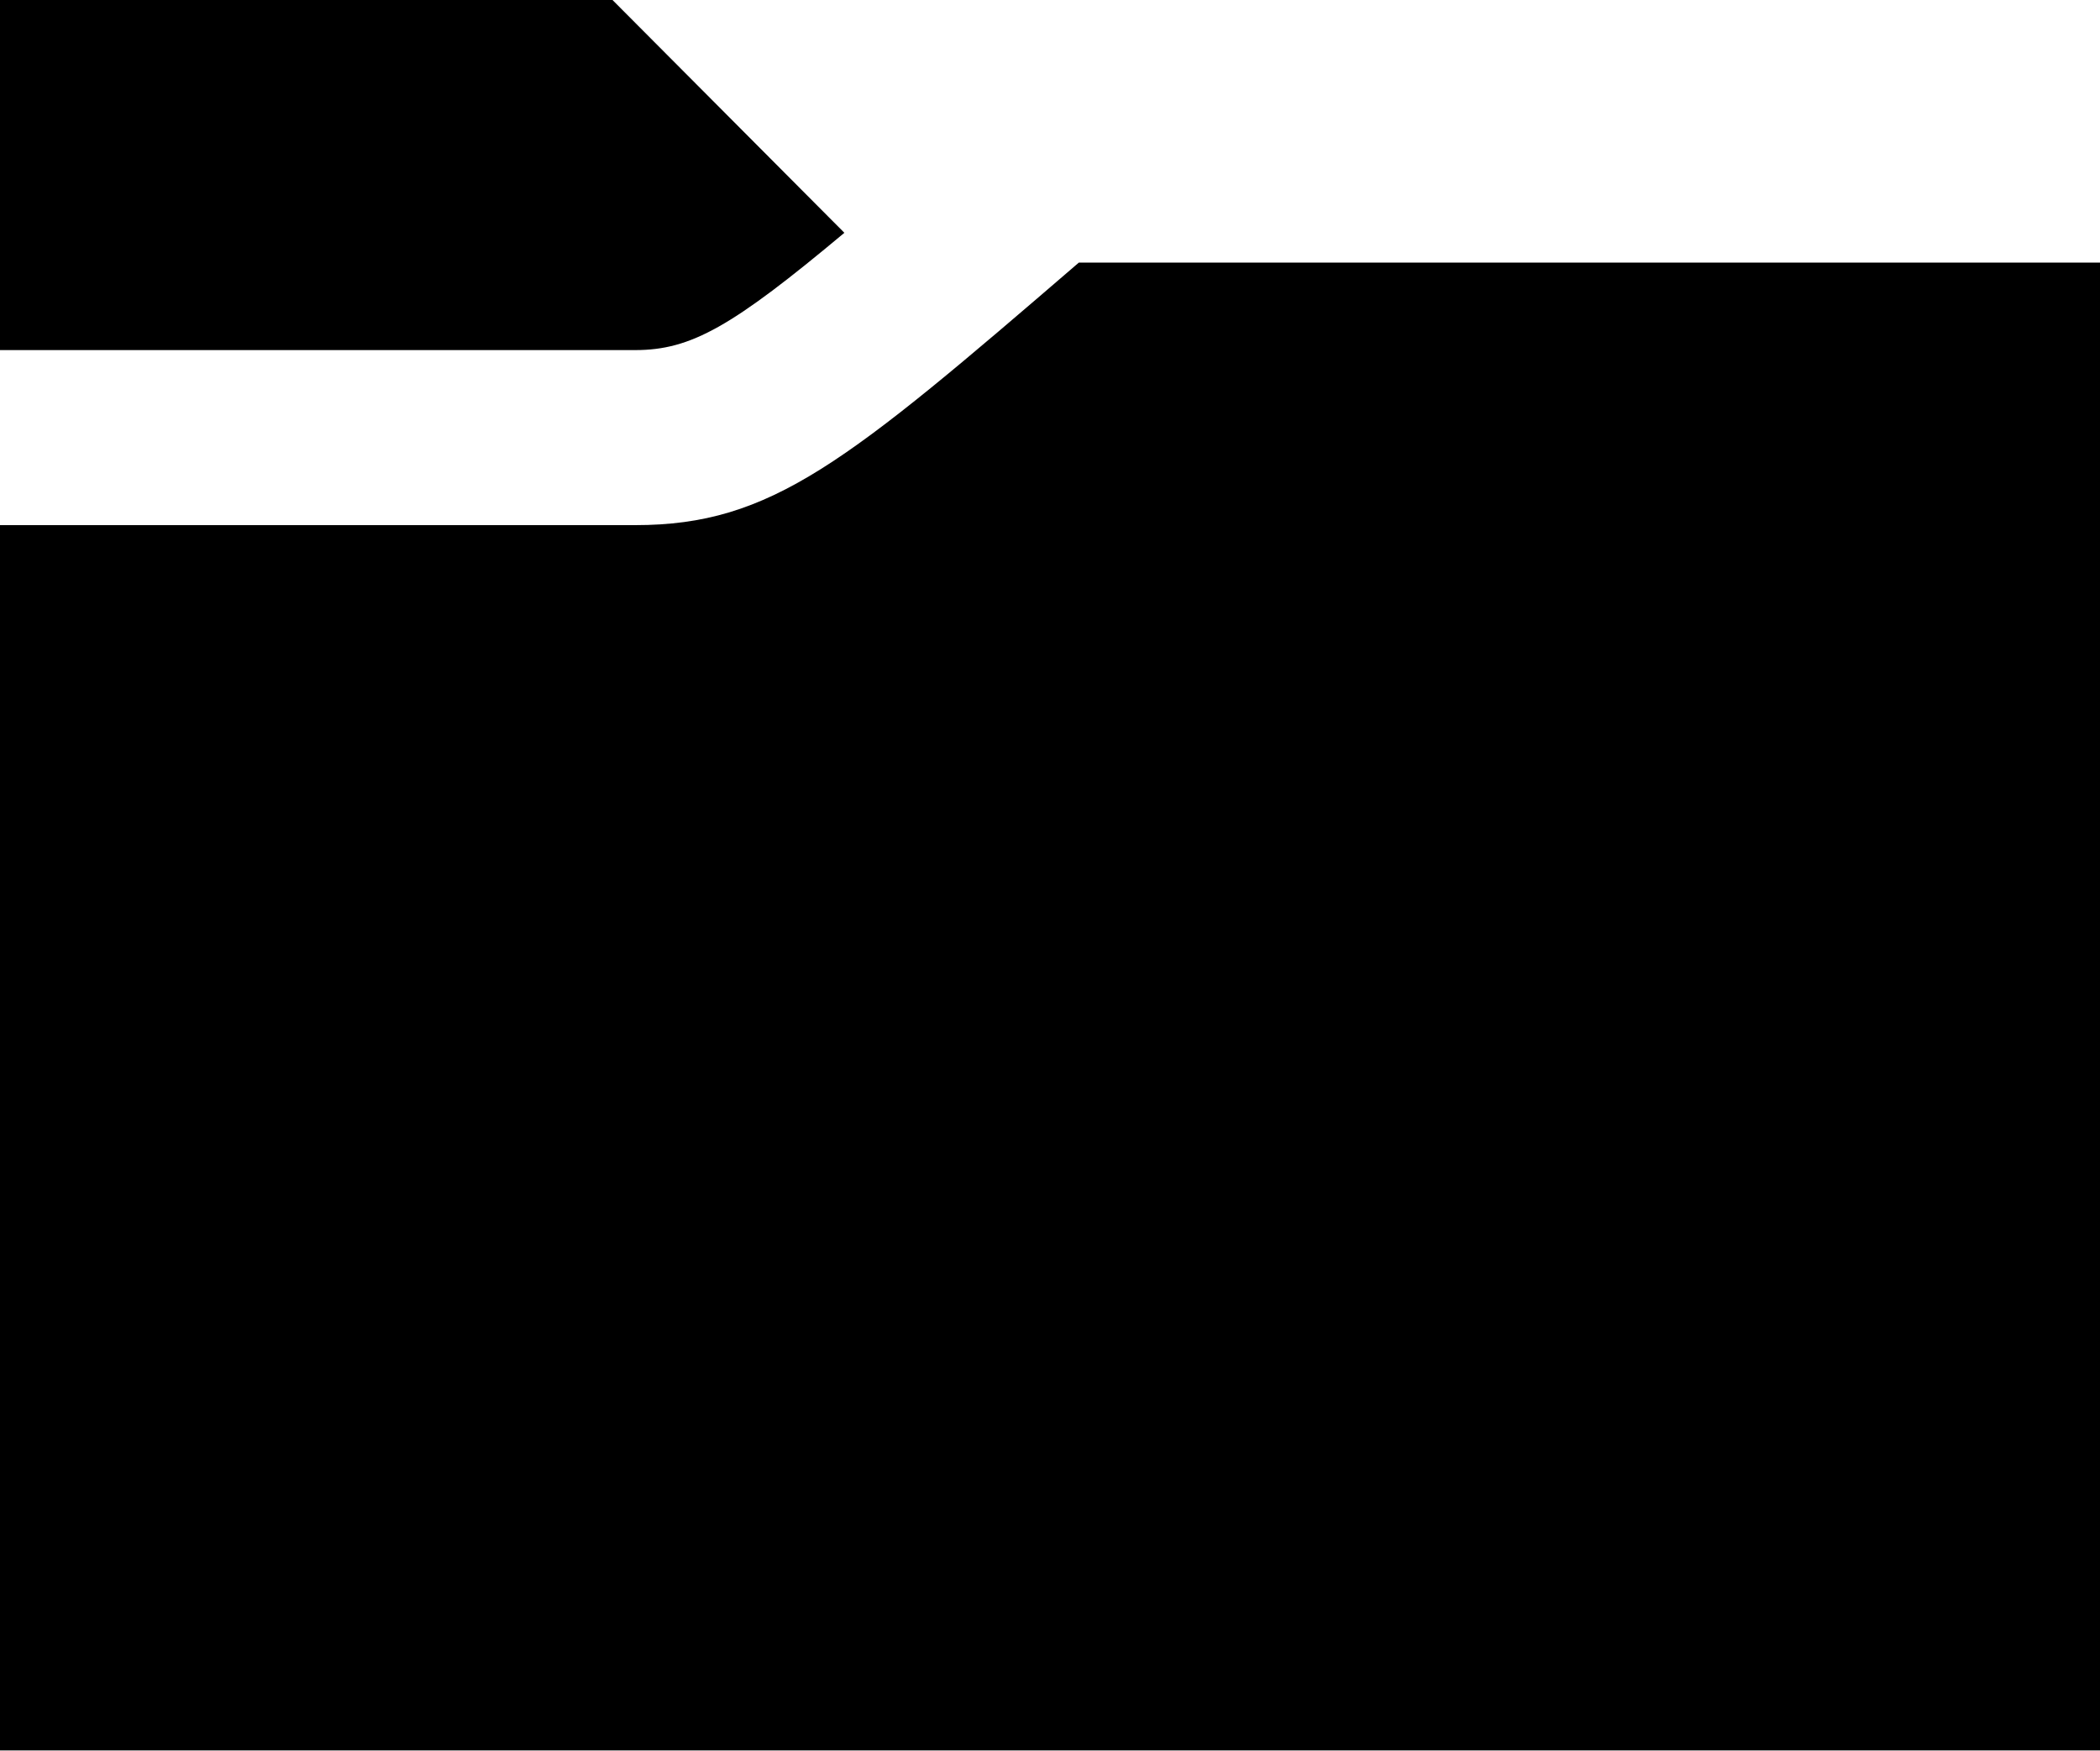
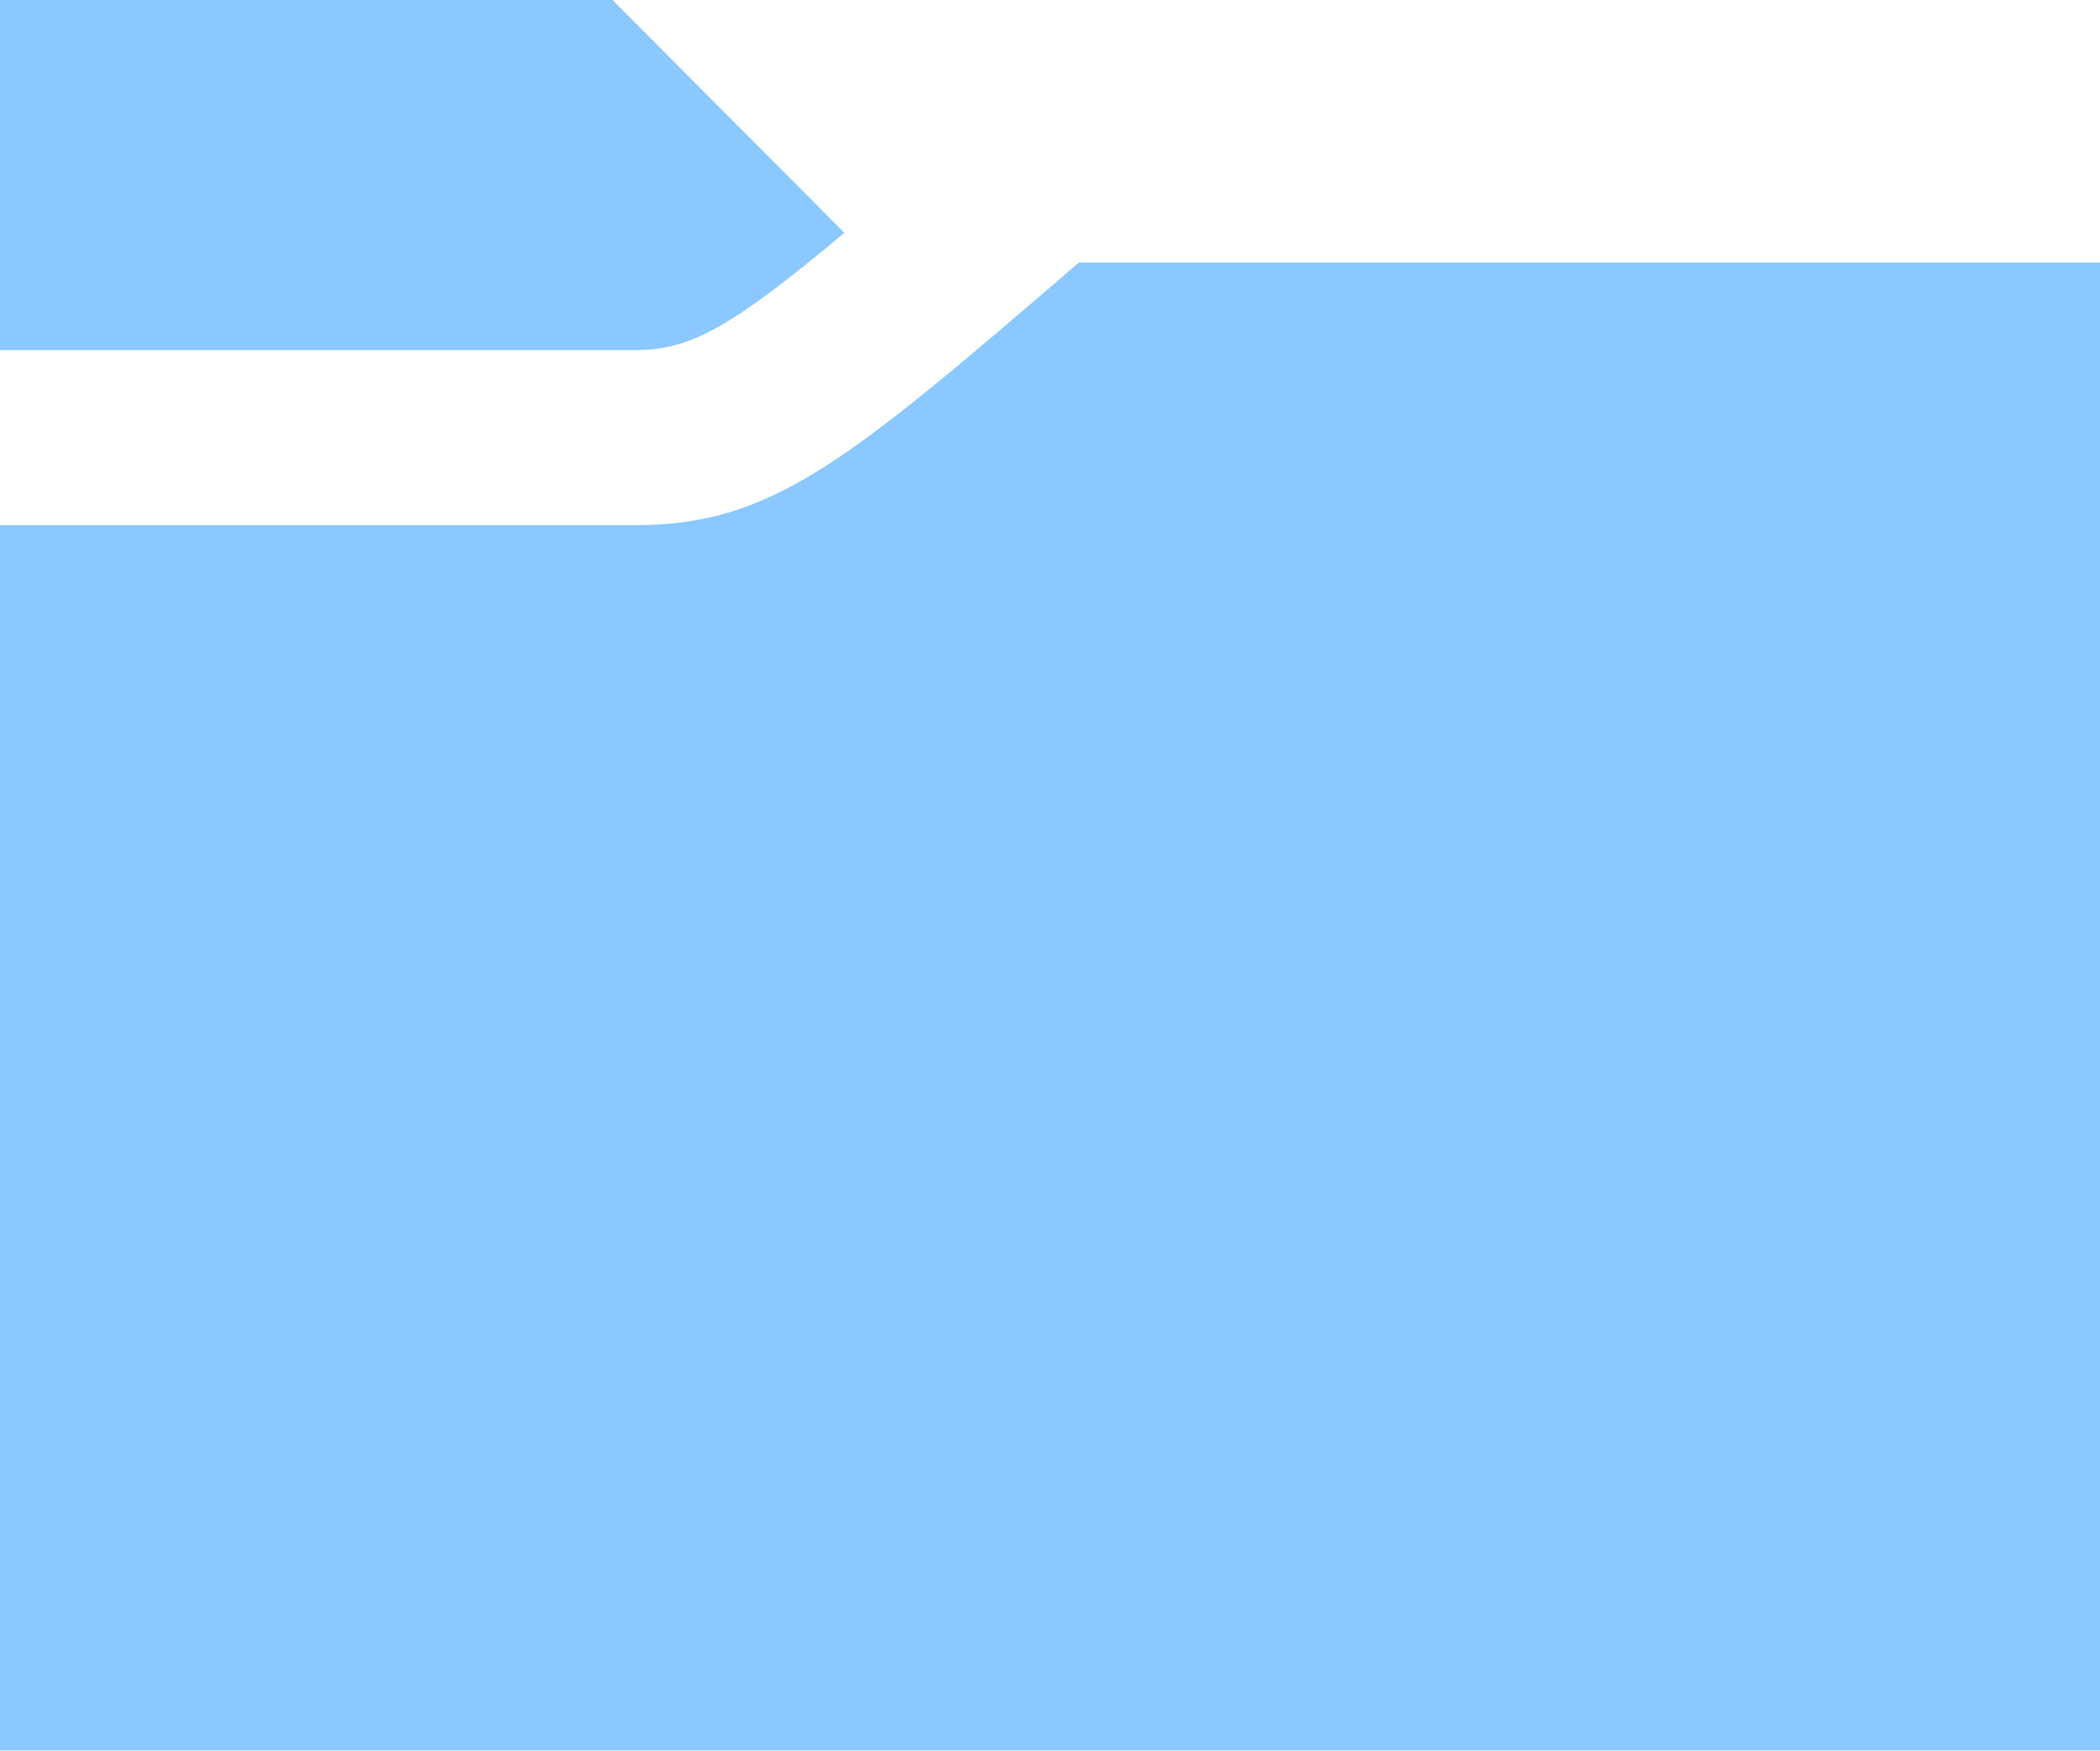
<svg xmlns="http://www.w3.org/2000/svg" viewBox="0 0 24 20">
  <g id="Layer_2" data-name="Layer 2">
    <g id="Layer_1-2" data-name="Layer 1">
-       <path d="M24,20H0V6H7.26c1.56,0,2.41-.71,5.07-3H24ZM7.26,4c.64,0,1.11-.27,2.39-1.34L7,0H0V4Z" />
+       <path fill="#8ac8ff" d="M24,20H0V6H7.26c1.56,0,2.41-.71,5.07-3H24ZM7.26,4c.64,0,1.11-.27,2.39-1.34L7,0H0V4Z" />
    </g>
  </g>
</svg>
